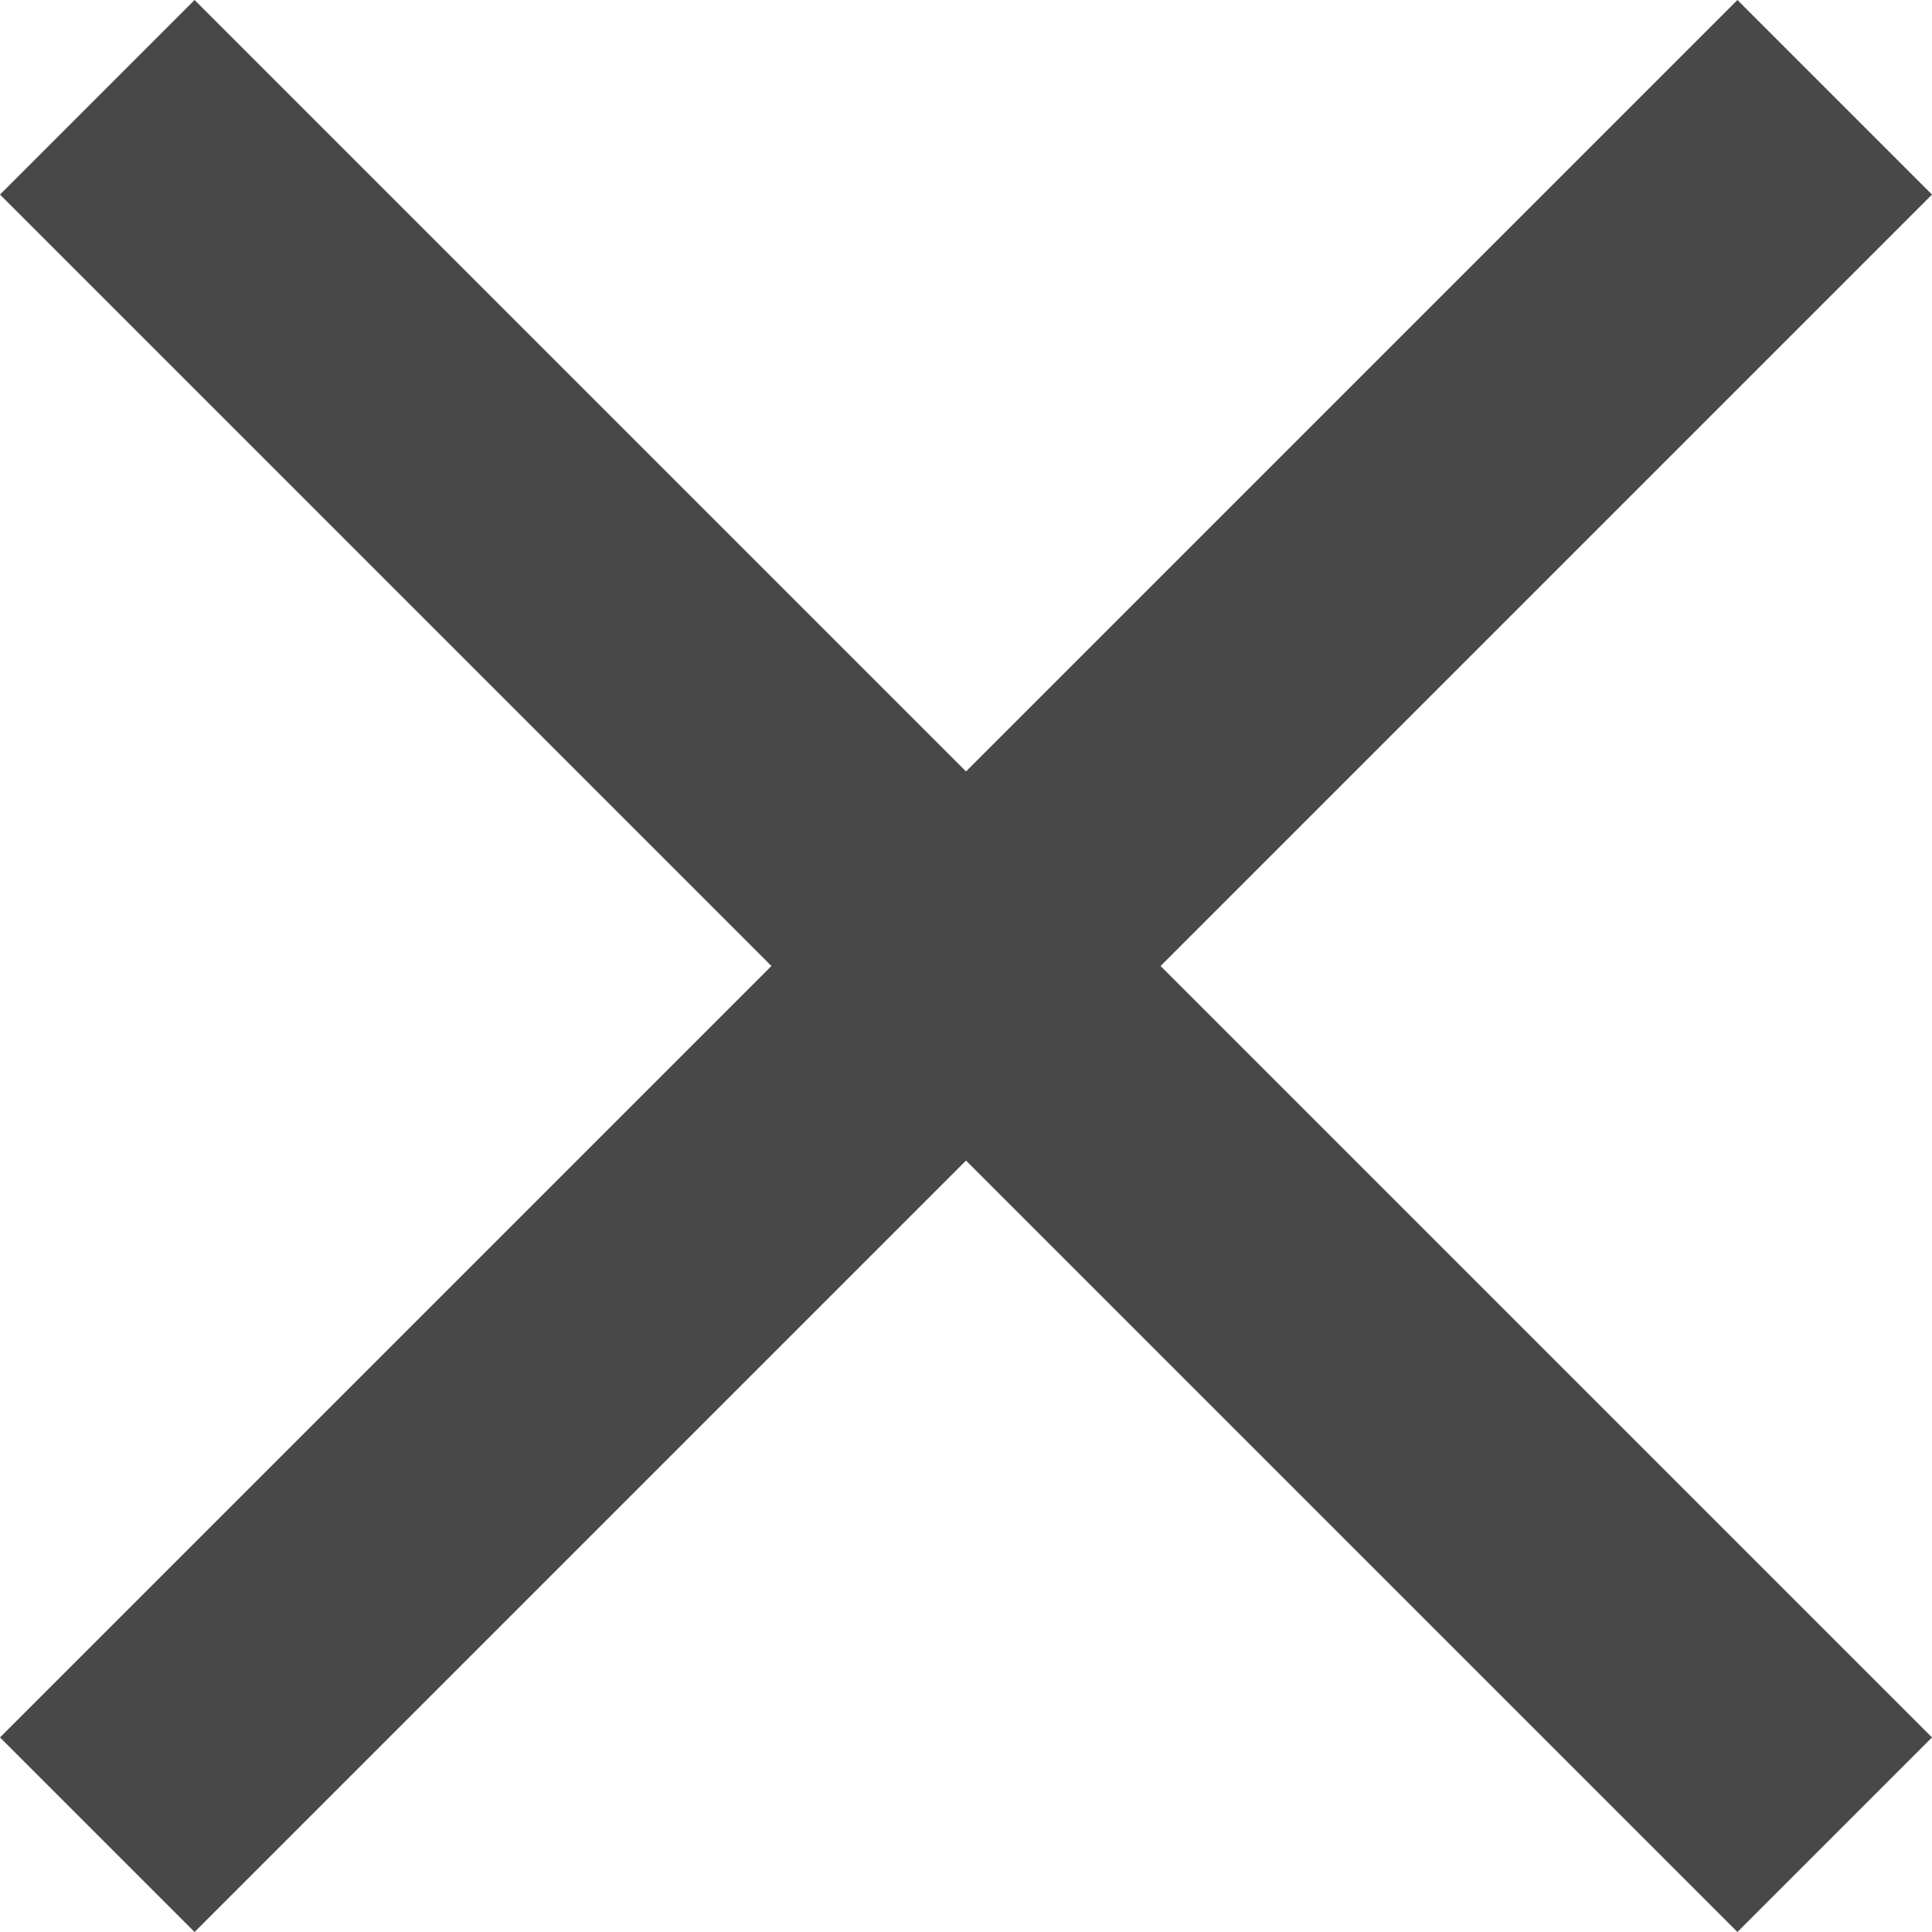
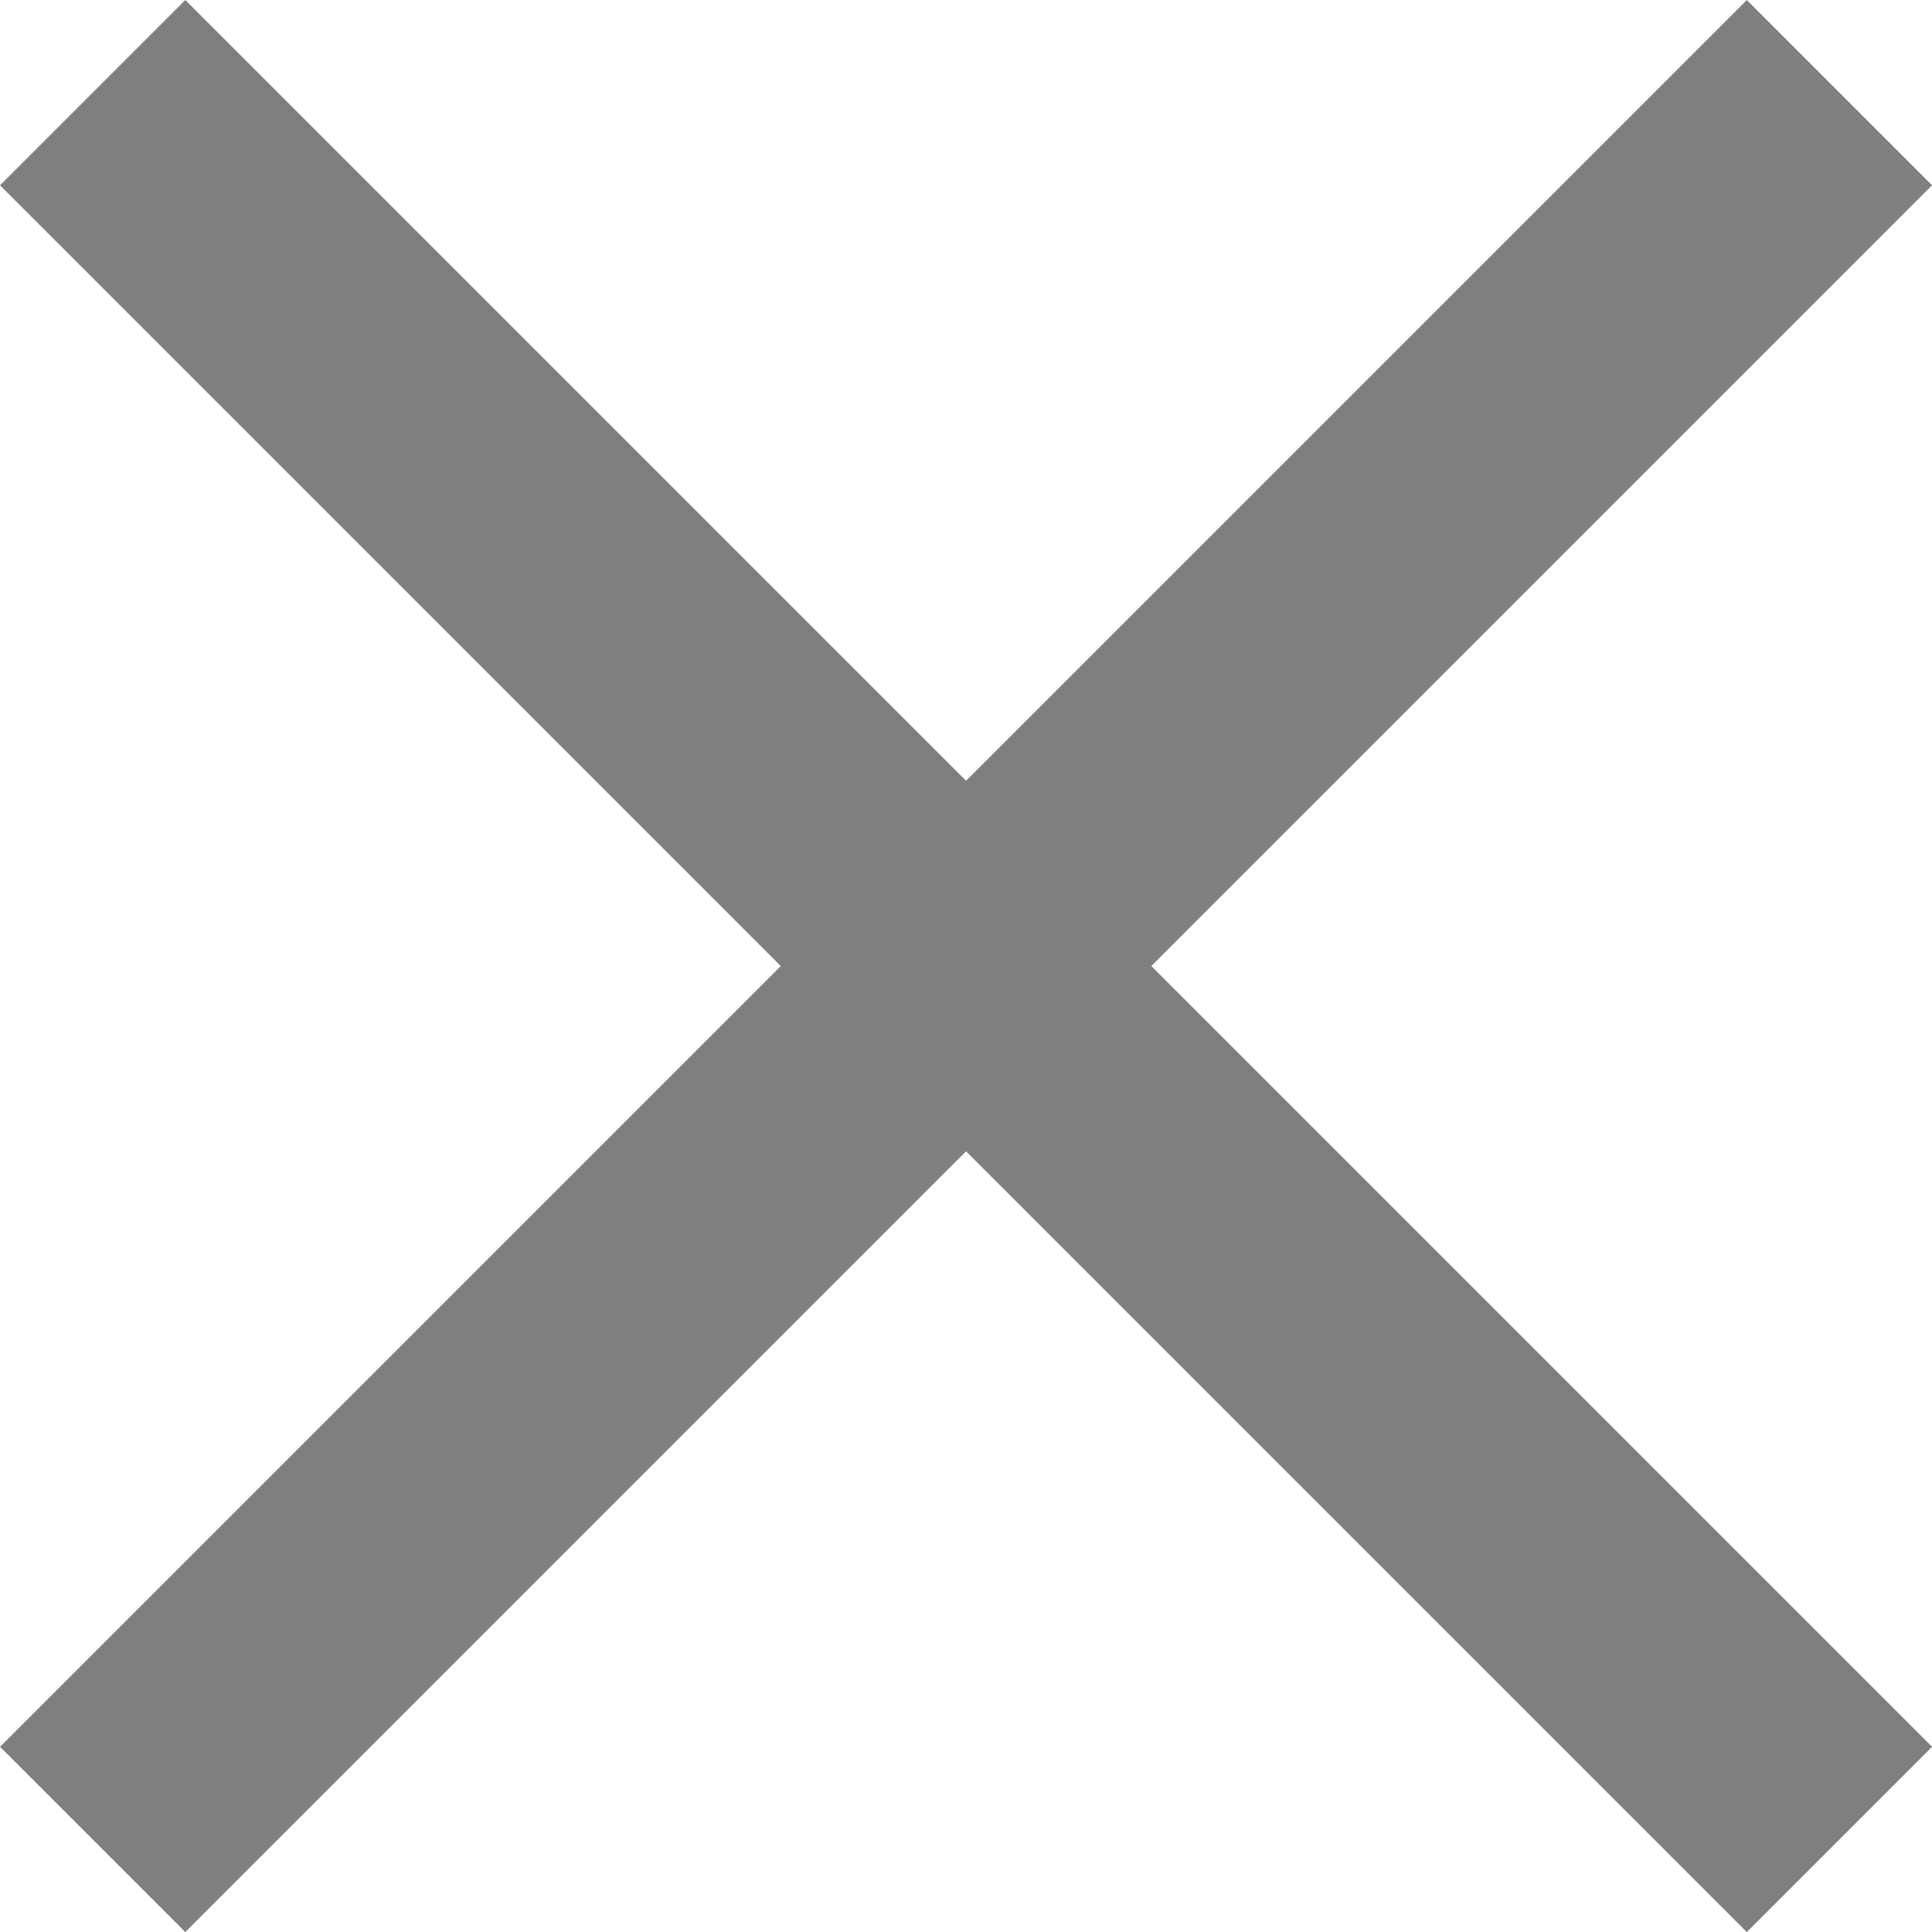
- <svg xmlns="http://www.w3.org/2000/svg" width="14" height="14" viewBox="0 0 14 14">
-   <path id="ic_close_24px" d="M19,6.41,17.59,5,12,10.59,6.41,5,5,6.41,10.59,12,5,17.59,6.41,19,12,13.41,17.59,19,19,17.59,13.41,12Z" transform="translate(-5 -5)" fill="#484848" />
+ <svg xmlns="http://www.w3.org/2000/svg" width="22.121" height="22.121" viewBox="0 0 22.121 22.121">
+   <g id="Group_16962" data-name="Group 16962" transform="translate(-28.439 -21.569)">
+     <line id="Line_1292" data-name="Line 1292" x1="20" y2="20" transform="translate(29.5 22.63)" fill="none" stroke="#7f7f7f" stroke-width="3" />
+     <line id="Line_1293" data-name="Line 1293" x2="20" y2="20" transform="translate(29.5 22.63)" fill="none" stroke="#7f7f7f" stroke-width="3" />
+   </g>
</svg>
